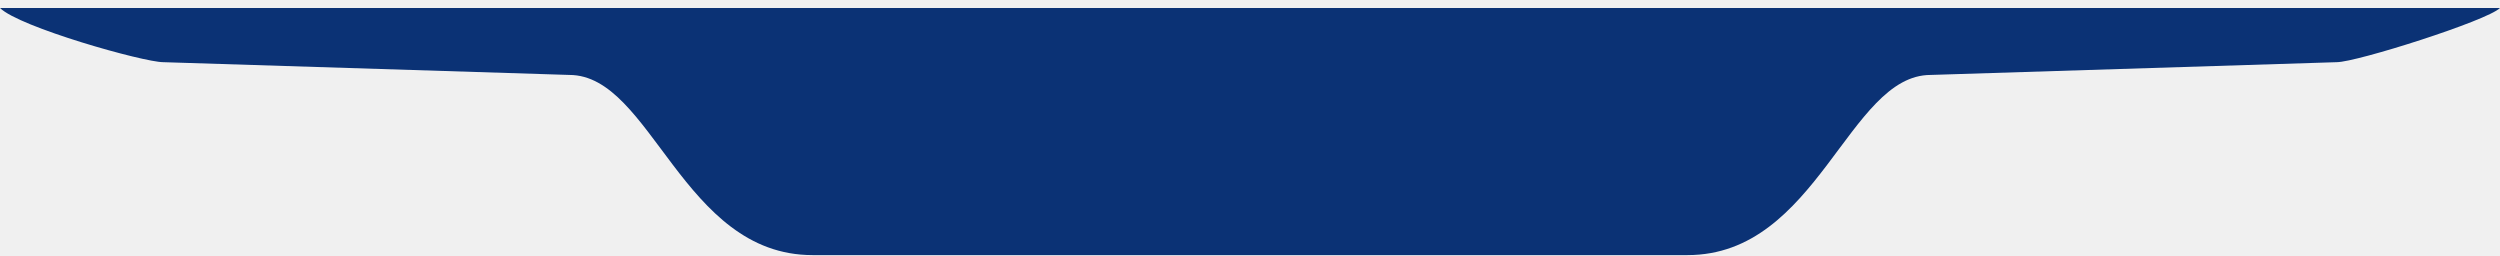
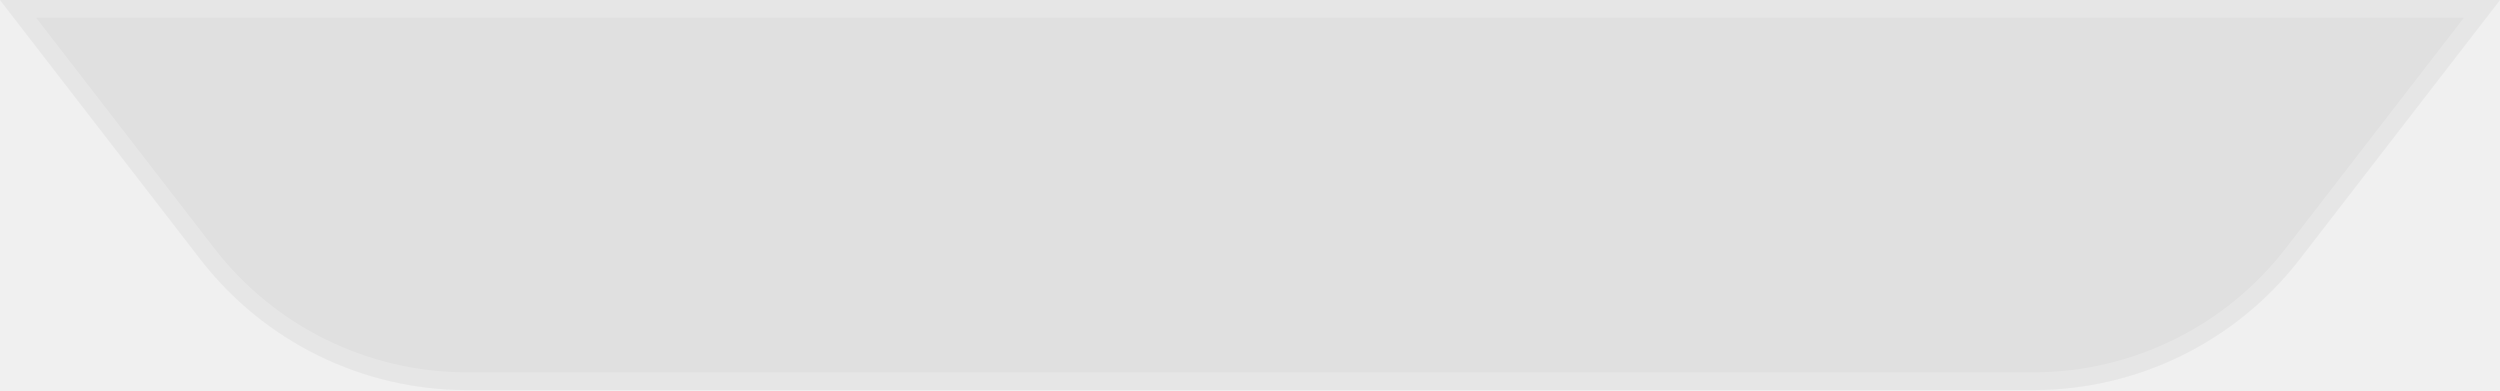
- <svg xmlns="http://www.w3.org/2000/svg" width="196" height="20" viewBox="0 0 196 20" fill="none">
-   <path d="M63.7 20C53.5 20 51.089 5.875 44.636 5.875L12.8 4.875C11.254 4.875 1.5 2.125 -1.69382e-06 0.625L196 0.625C195 1.625 184.746 4.875 183.2 4.875L151.363 5.875C144.911 5.875 142.5 20 132.3 20L63.7 20Z" fill="#0B3275" />
+ <svg xmlns="http://www.w3.org/2000/svg" width="141" height="22" viewBox="0 0 141 22" fill="none">
+   <path d="M0 0H141L129.705 14.617C126.107 19.274 120.555 22 114.67 22H26.33C20.445 22 14.893 19.274 11.295 14.617L0 0Z" fill="black" fill-opacity="0.07" />
+   <path d="M11.691 14.312L1.018 0.5H139.982L129.309 14.312C125.806 18.845 120.4 21.5 114.67 21.5H26.33C20.6 21.5 15.194 18.845 11.691 14.312Z" stroke="white" stroke-opacity="0.2" />
</svg>
